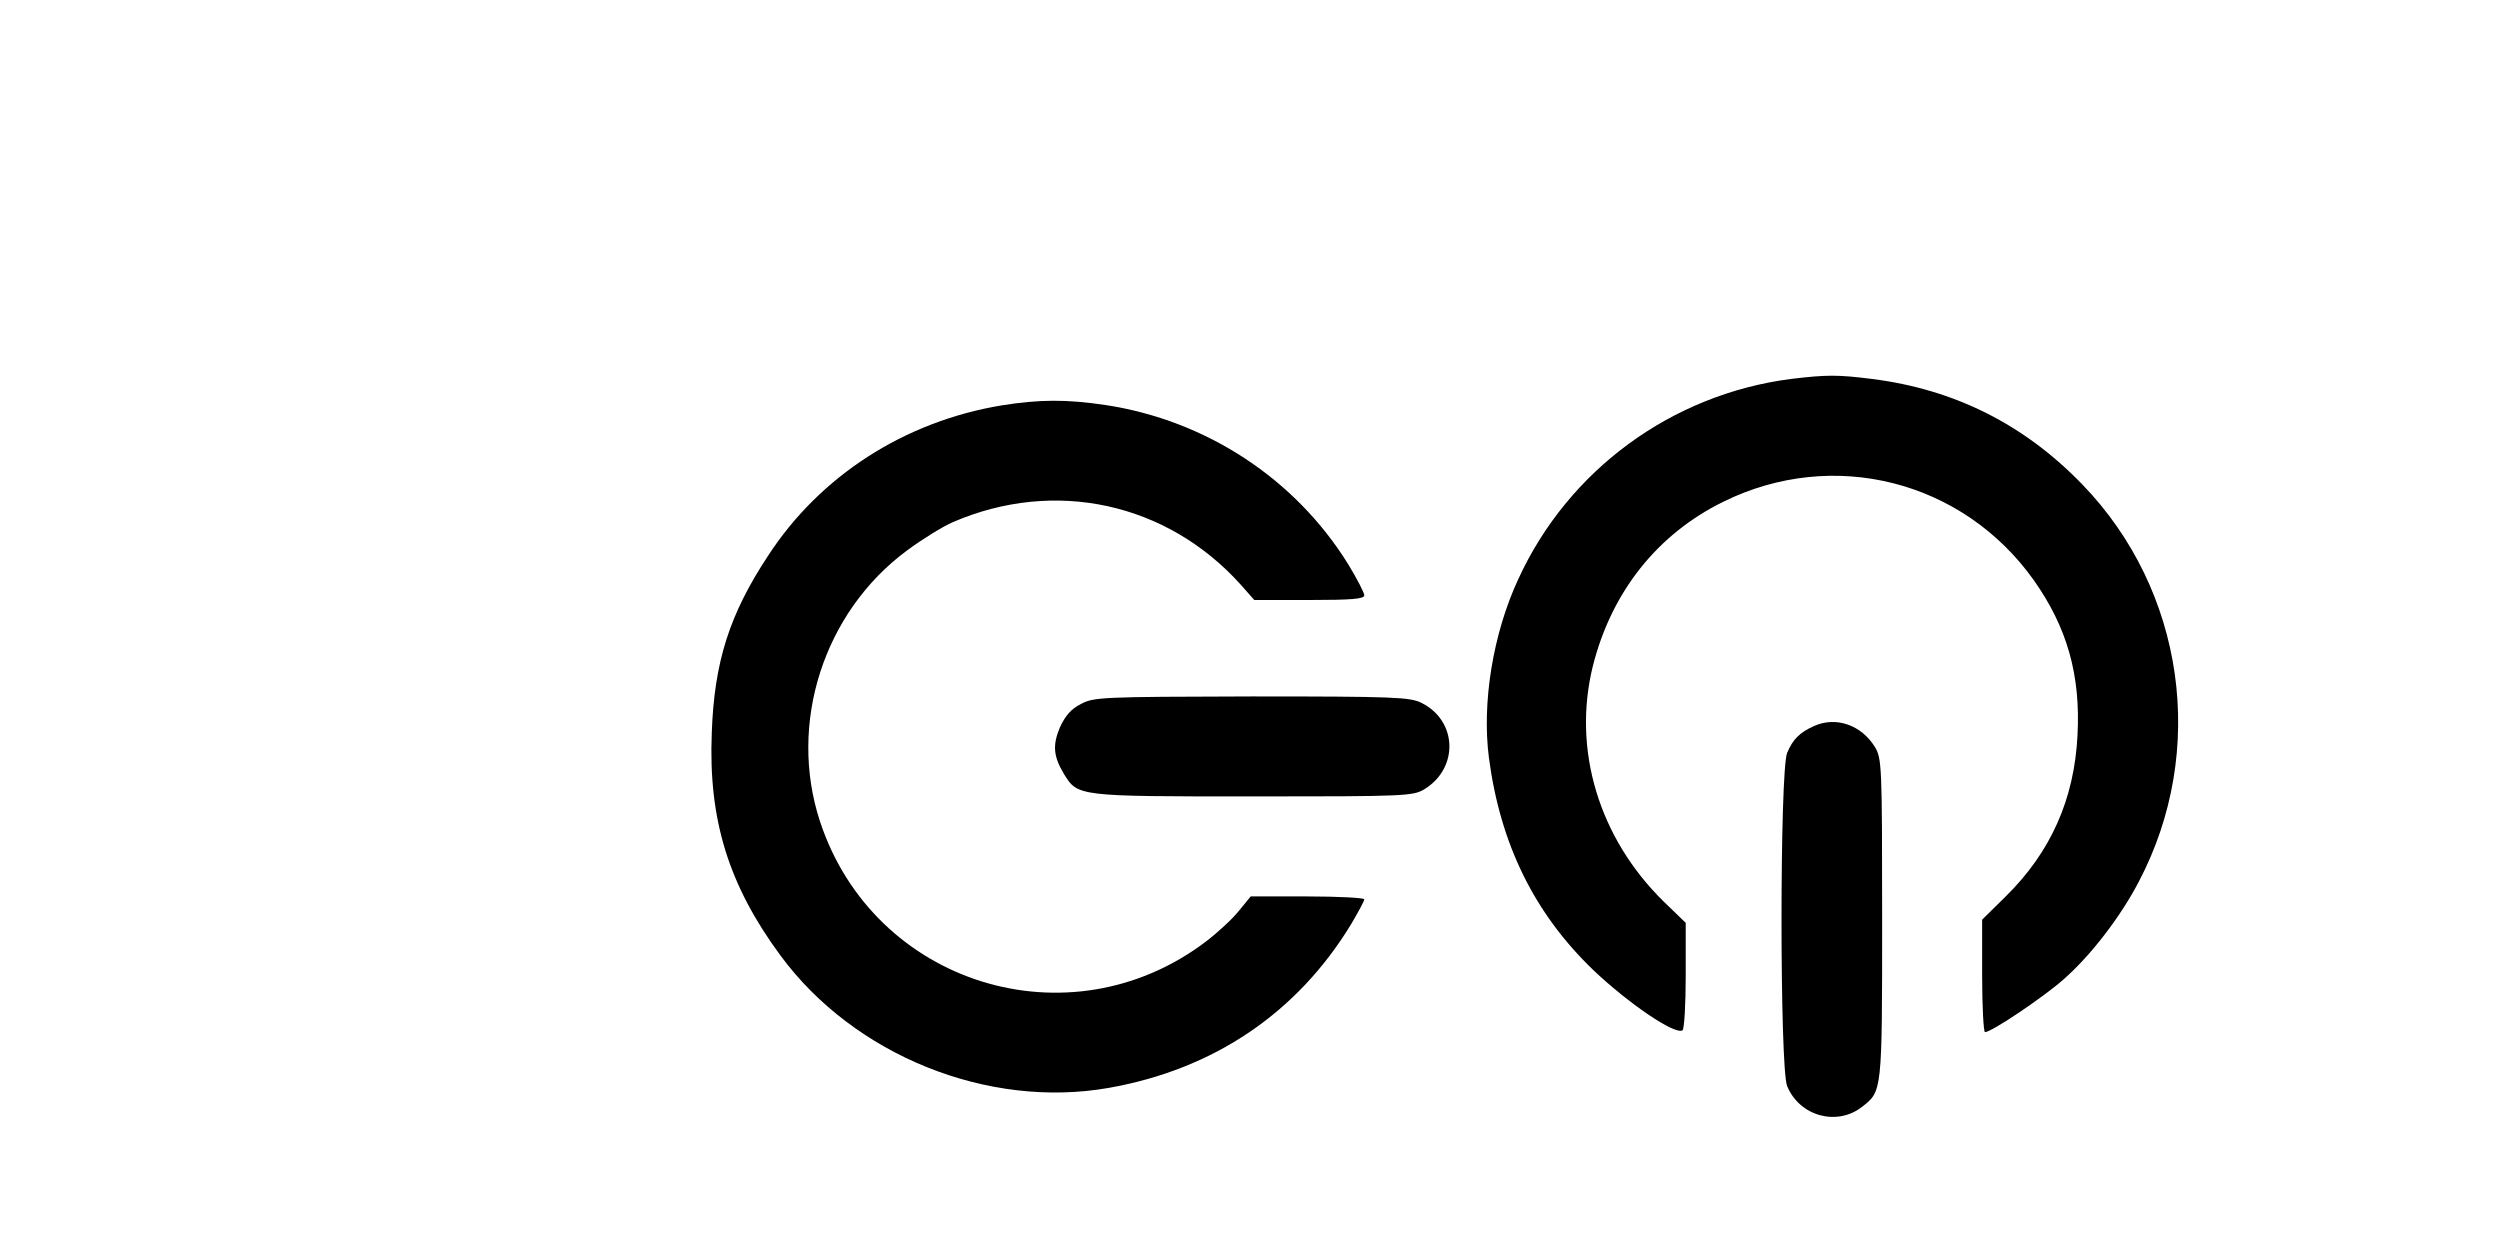
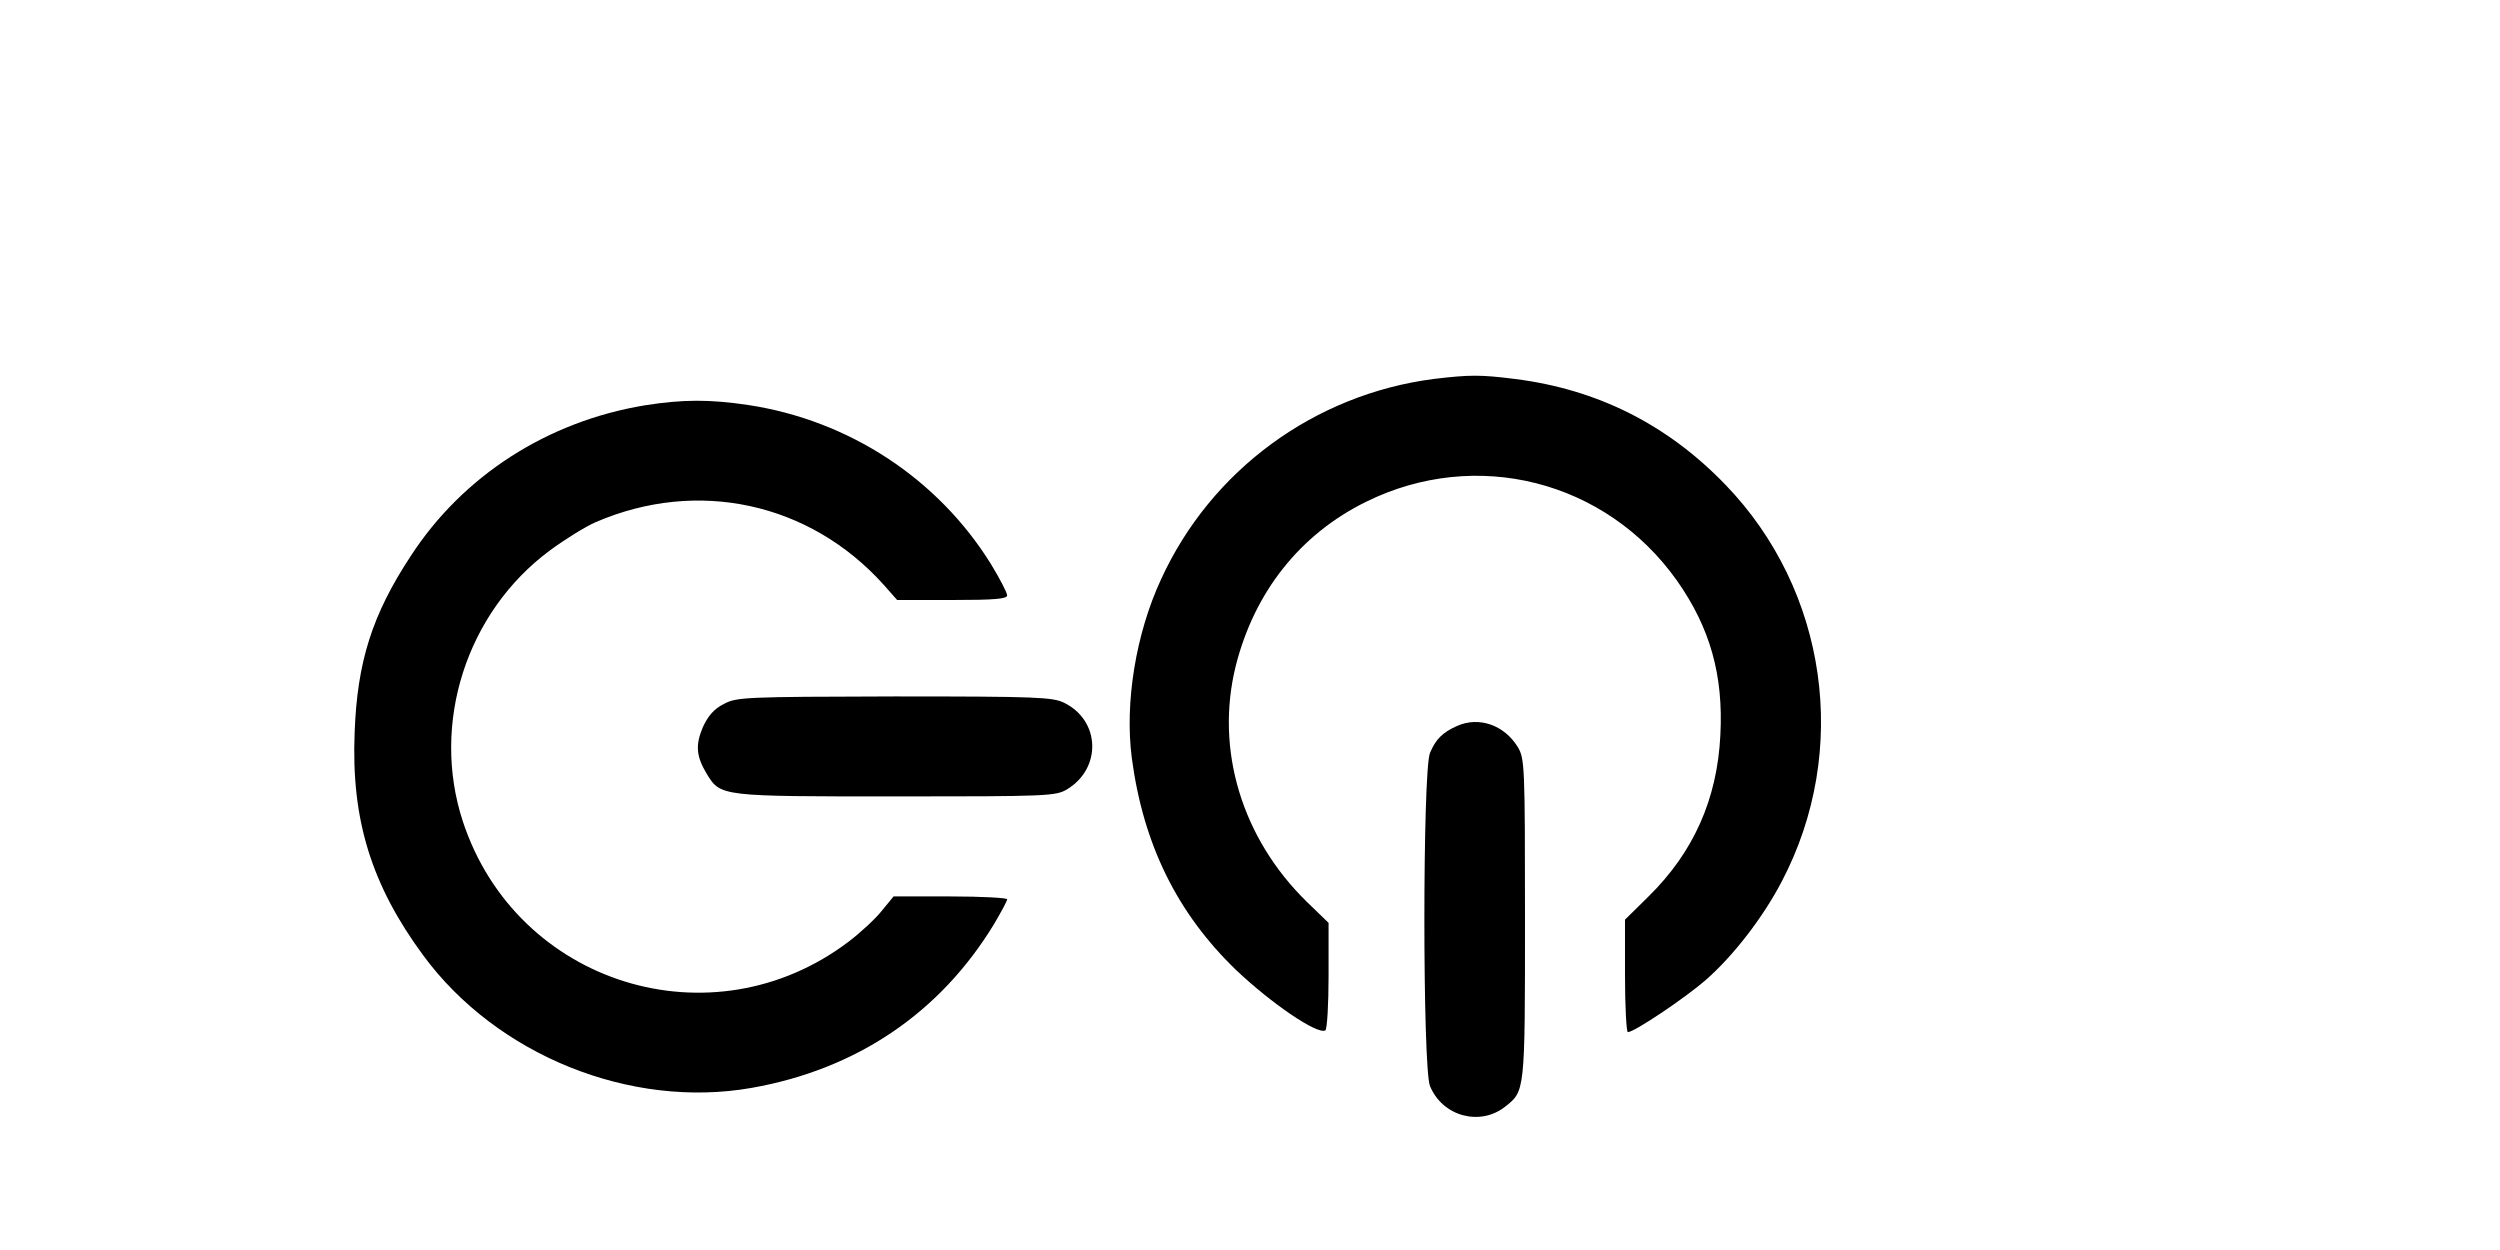
- <svg xmlns="http://www.w3.org/2000/svg" version="1.0" width="200pt" height="100pt" viewBox="0 0 320 350" preserveAspectRatio="xMidYMid meet">
+ <svg xmlns="http://www.w3.org/2000/svg" version="1.0" width="200pt" height="100pt" viewBox="100 0 320 350" preserveAspectRatio="xMidYMid meet">
  <g transform="translate(0,432) scale(0.1,-0.1)" fill="#000000" stroke="none">
    <path d="M3115 3259 c-334 -43 -624 -255 -764 -561 -71 -153 -102 -346 -82 -500 32 -242 127 -435 292 -594 98 -93 228 -182 250 -169 5 4 9 72 9 153 l0 148 -61 59 c-182 178 -257 426 -199 660 52 207 180 369 365 460 308 152 671 60 870 -220 93 -132 131 -265 122 -434 -9 -179 -75 -327 -201 -451 l-66 -65 0 -157 c0 -87 4 -158 8 -158 18 0 161 96 218 146 77 67 161 176 213 276 192 366 128 815 -158 1111 -162 168 -358 267 -590 296 -95 12 -126 12 -226 0z" />
    <path d="M905 3185 c-272 -45 -509 -197 -655 -422 -108 -164 -150 -297 -157 -494 -10 -244 47 -427 192 -624 206 -280 581 -431 920 -371 294 52 527 210 678 458 20 34 37 65 37 70 0 4 -72 8 -159 8 l-159 0 -32 -39 c-17 -22 -59 -61 -93 -87 -383 -291 -931 -120 -1081 336 -90 274 10 586 244 759 42 31 100 67 128 79 285 123 599 55 806 -175 l38 -43 154 0 c119 0 154 3 154 13 0 7 -20 46 -45 87 -148 239 -397 403 -680 446 -108 16 -183 16 -290 -1z" />
    <path d="M1127 2349 c-28 -14 -44 -33 -59 -65 -21 -50 -19 -81 11 -131 39 -63 37 -63 530 -63 427 0 447 1 479 20 97 59 93 192 -8 242 -32 16 -76 18 -475 18 -422 -1 -442 -2 -478 -21z" />
    <path d="M3179 2287 c-40 -18 -59 -37 -75 -75 -21 -50 -21 -883 0 -933 35 -85 140 -113 210 -58 56 44 56 40 56 526 0 429 -1 449 -20 481 -38 62 -109 87 -171 59z" />
  </g>
</svg>
